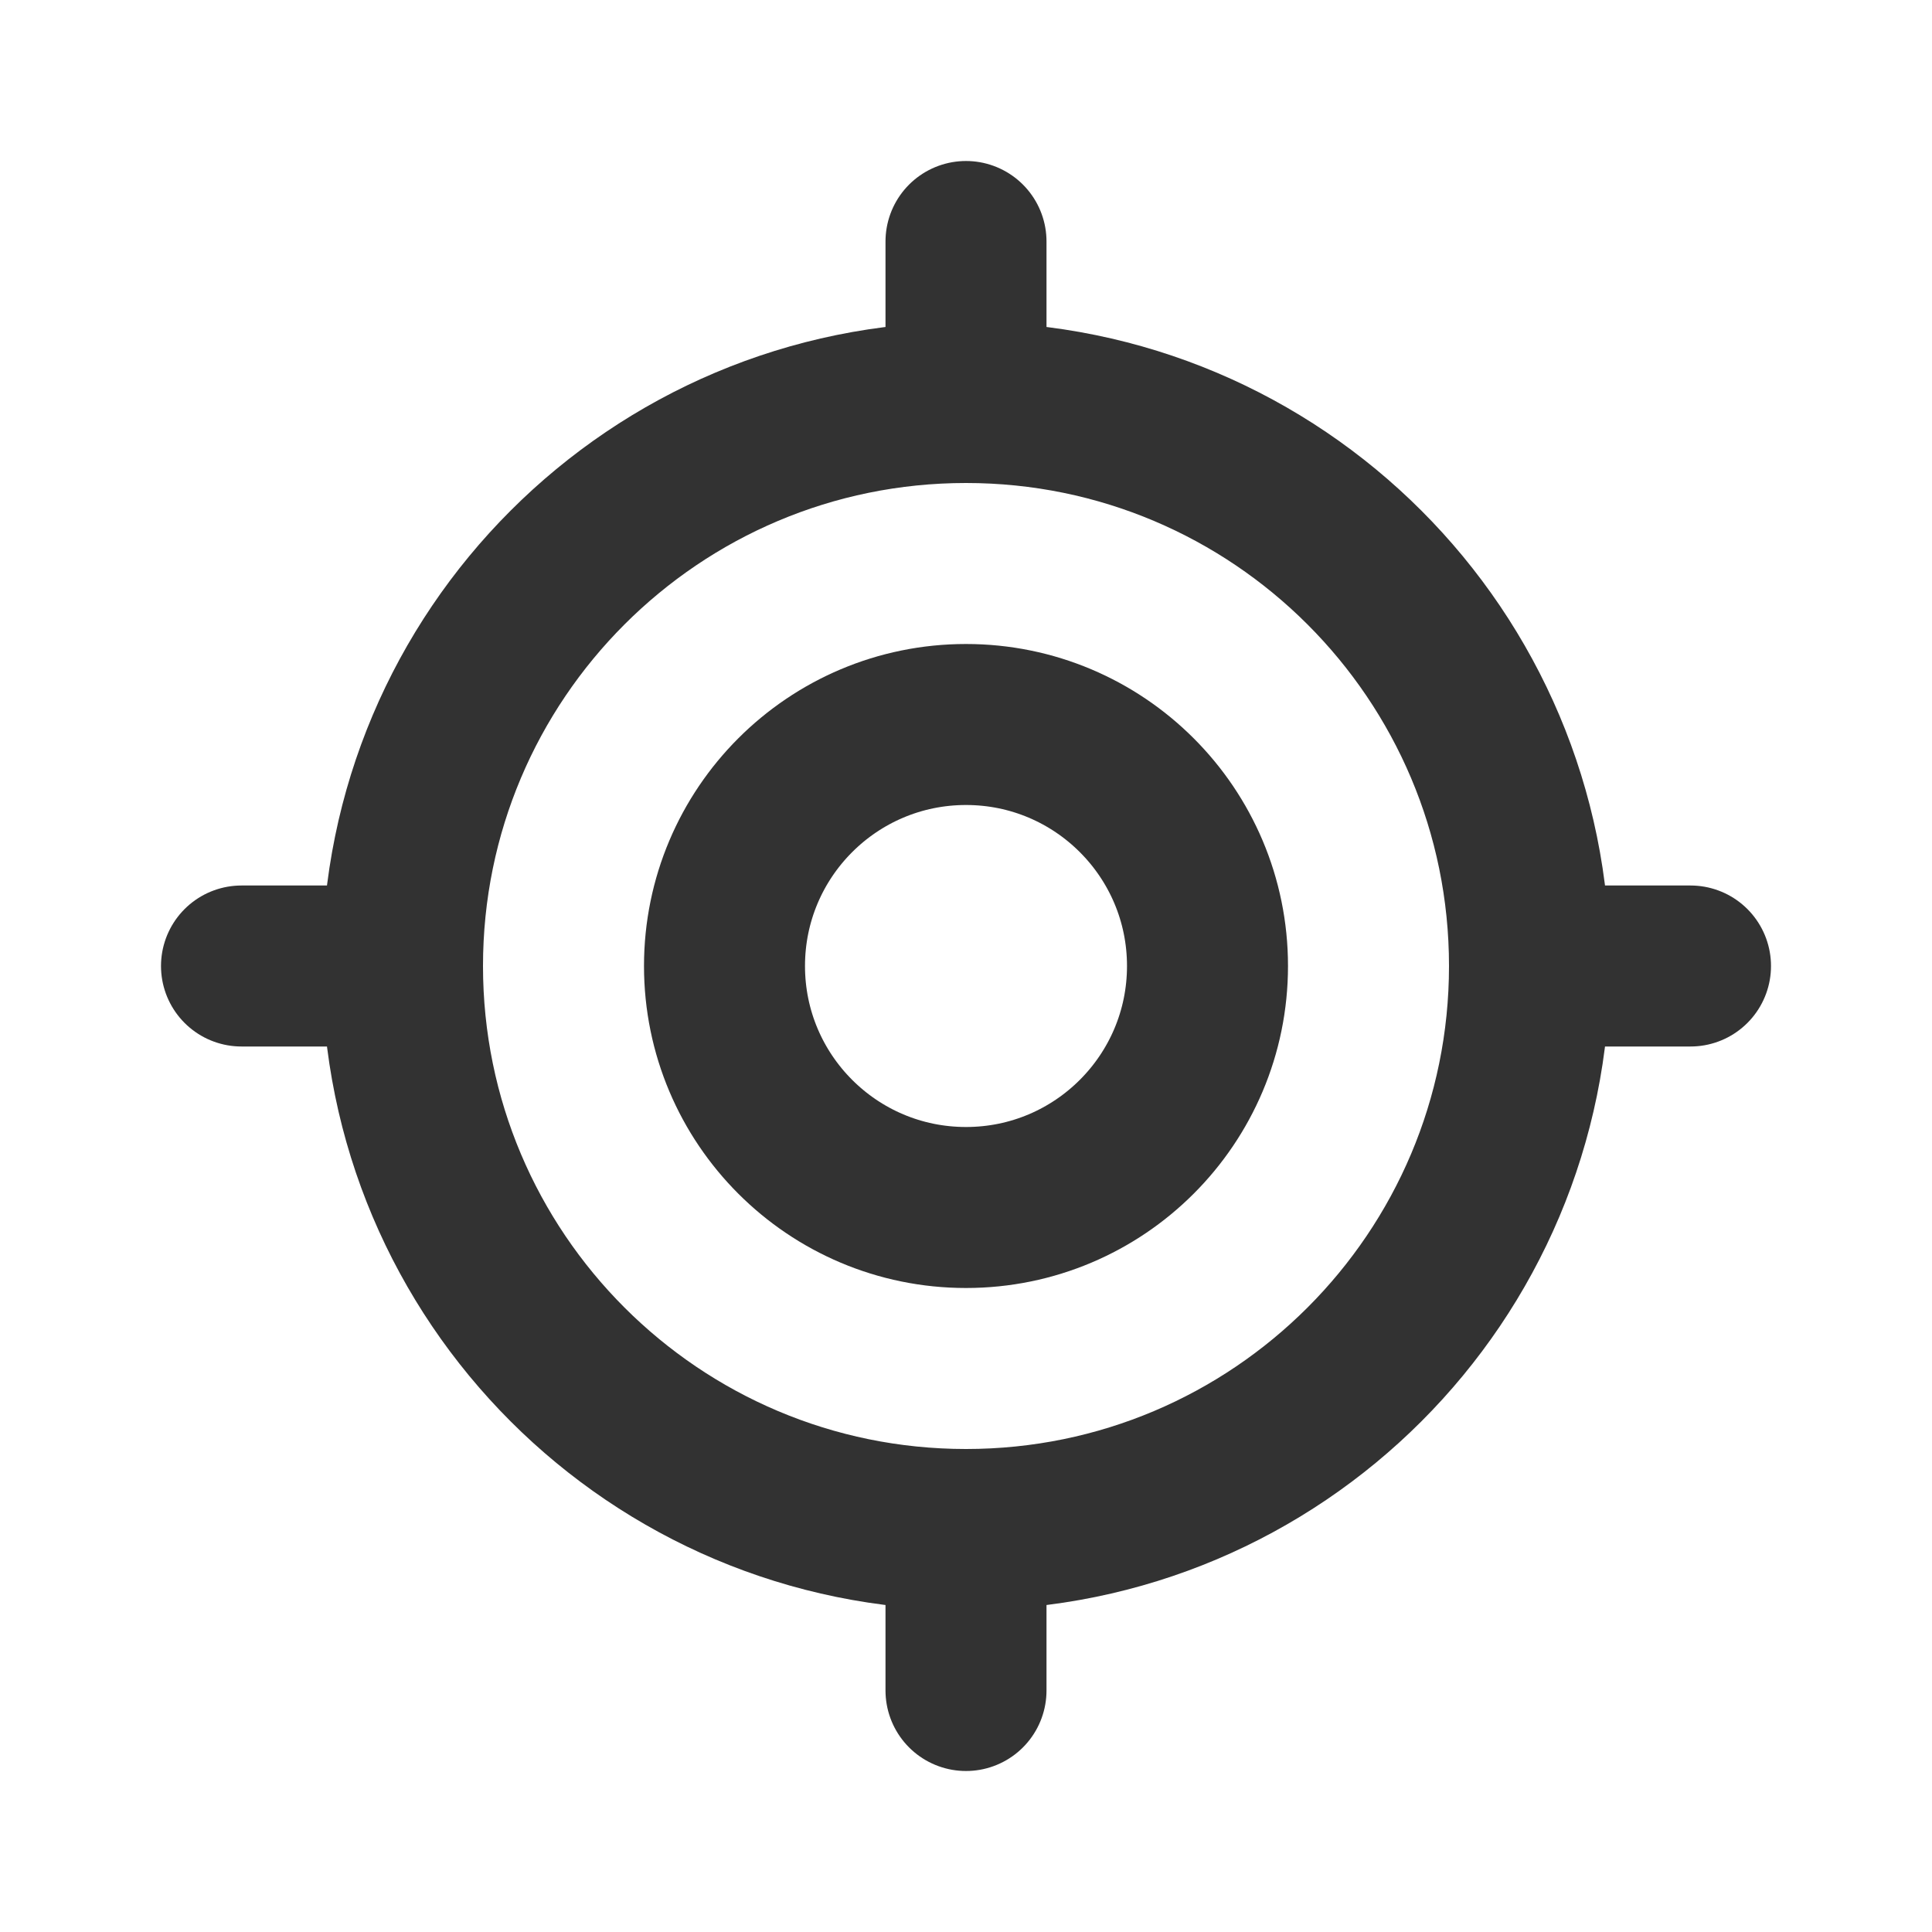
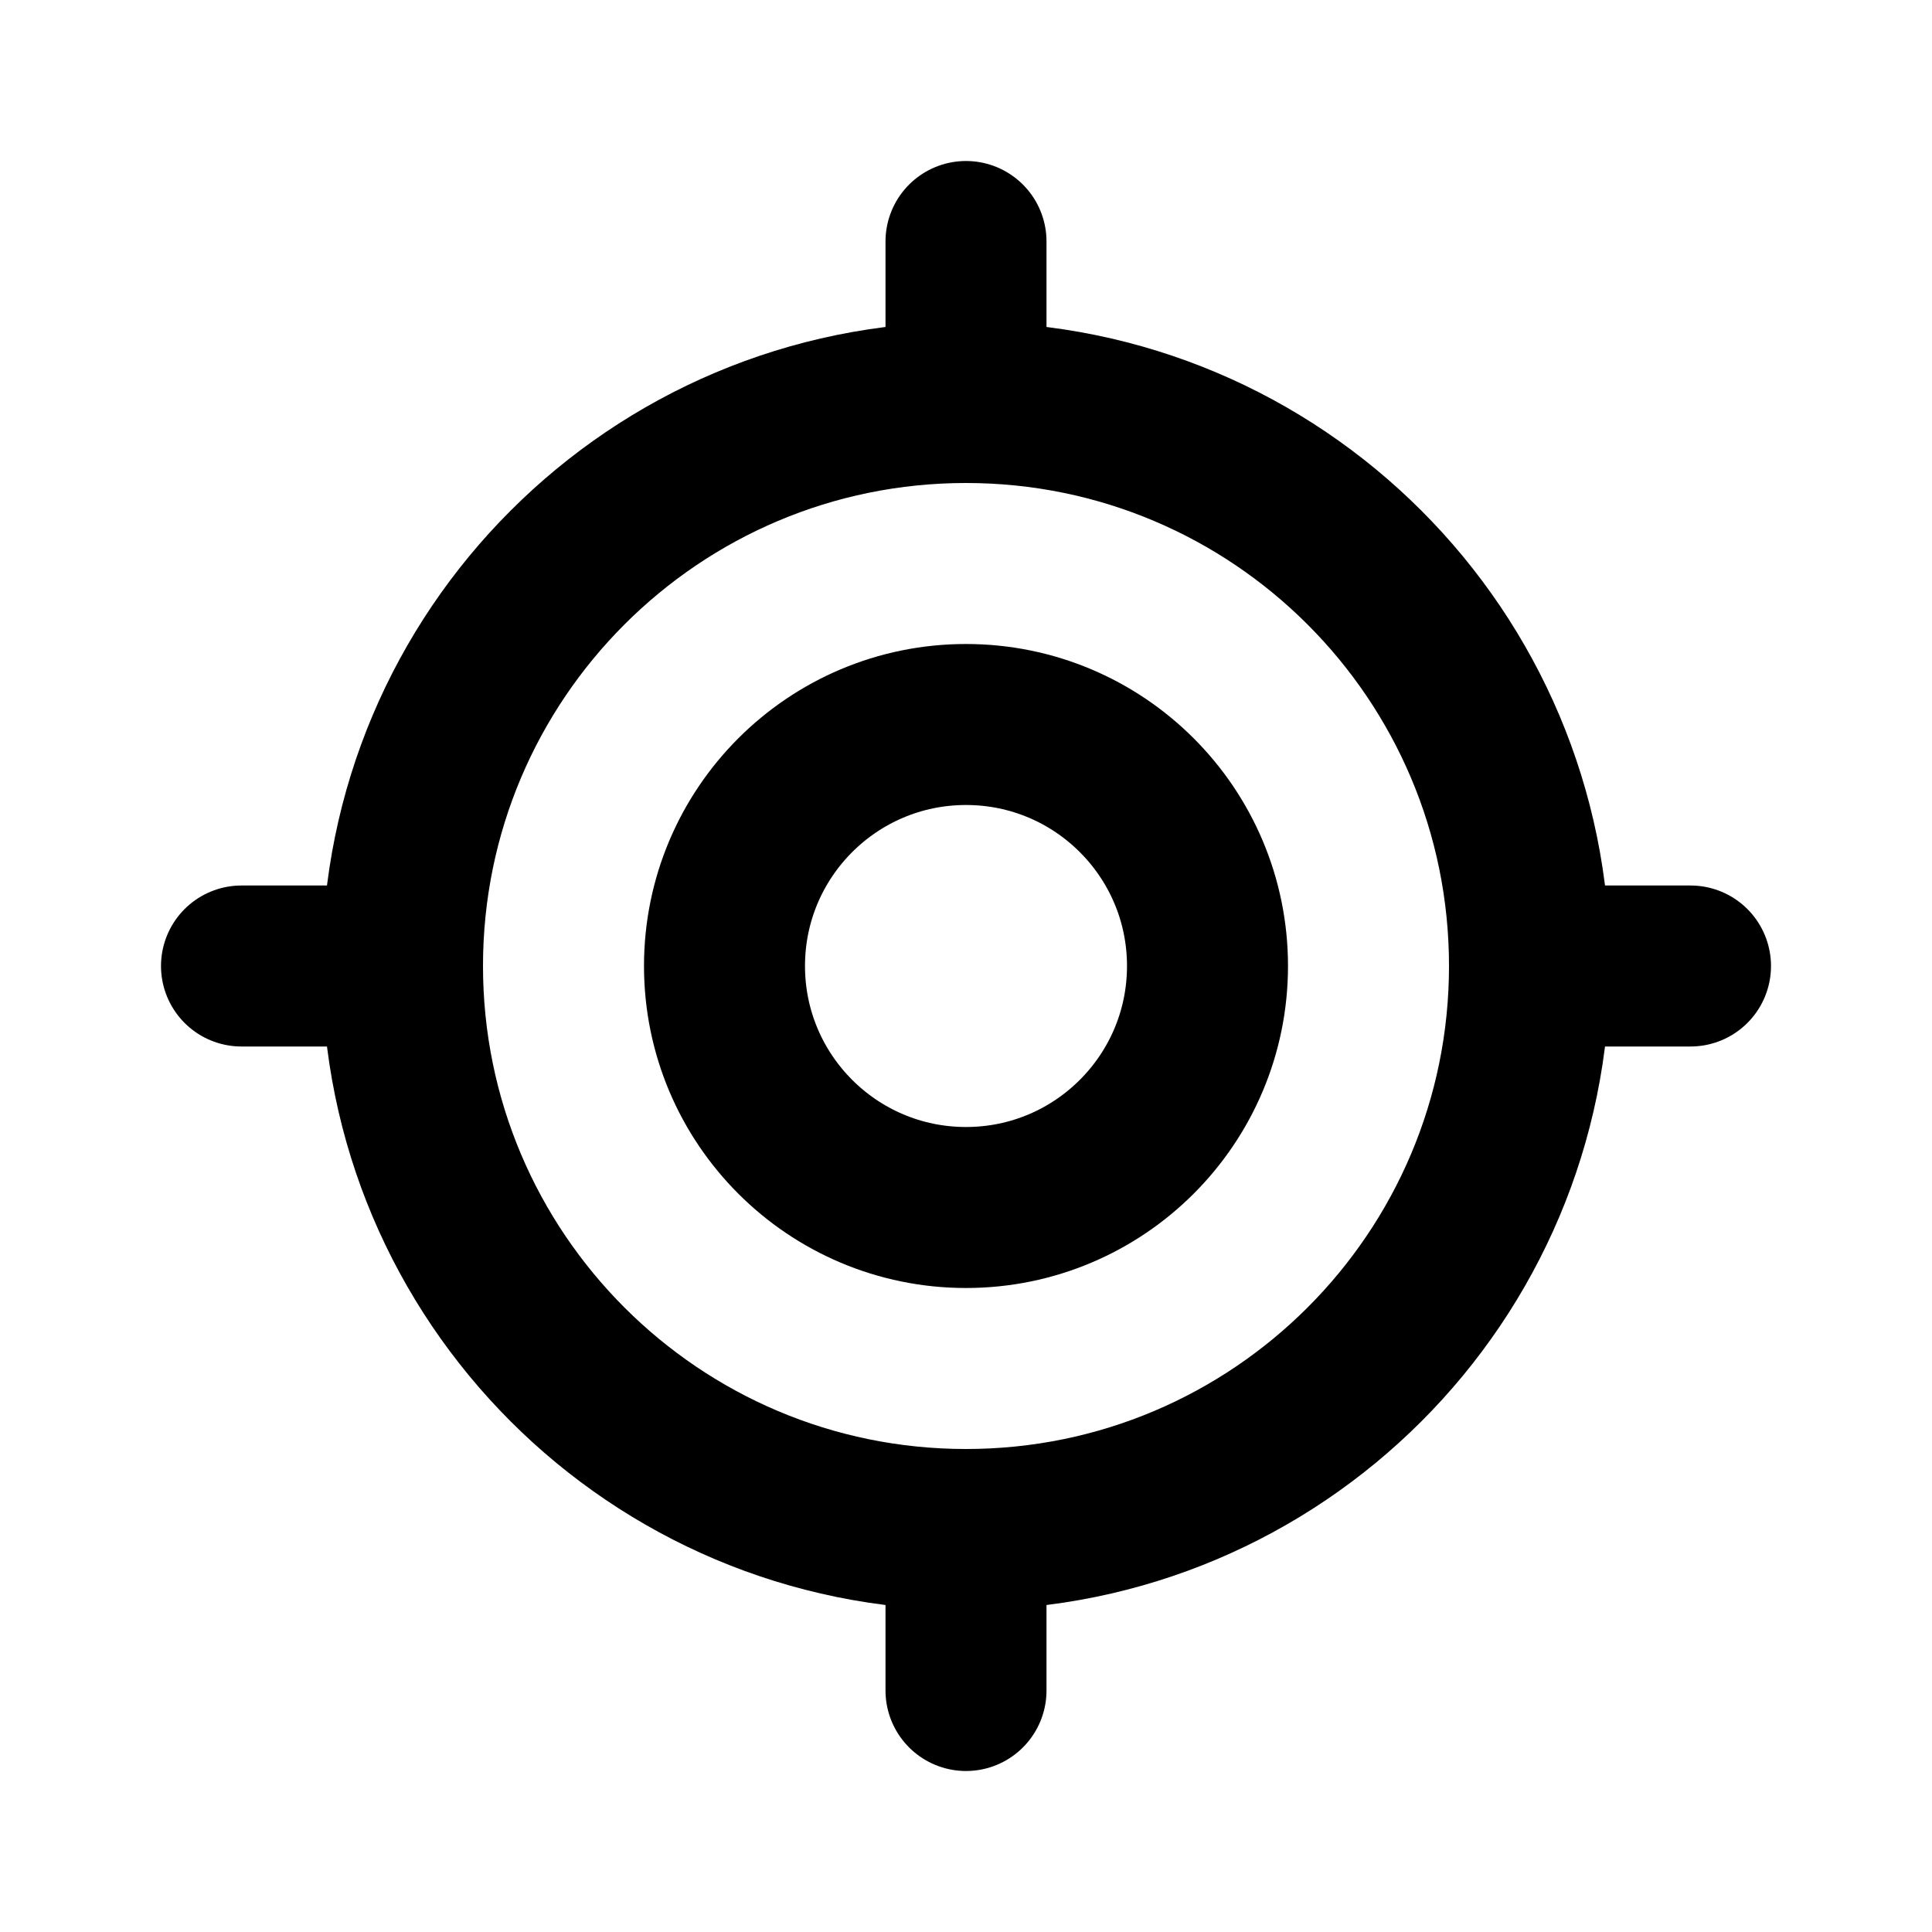
<svg xmlns="http://www.w3.org/2000/svg" width="800px" height="800px" viewBox="0 0 24 24" fill="none">
-   <path d="M19 12C19 15.866 15.866 19 12 19C8.134 19 5 15.866 5 12C5 8.134 8.134 5 12 5C15.866 5 19 8.134 19 12Z" stroke="#323232" stroke-width="2" />
-   <path d="M19 12H21" stroke="#323232" stroke-width="2" stroke-linecap="round" stroke-linejoin="round" />
-   <path d="M3 12H5" stroke="#323232" stroke-width="2" stroke-linecap="round" stroke-linejoin="round" />
-   <path d="M12 19L12 21" stroke="#323232" stroke-width="2" stroke-linecap="round" stroke-linejoin="round" />
-   <path d="M12 3L12 5" stroke="#323232" stroke-width="2" stroke-linecap="round" stroke-linejoin="round" />
-   <path d="M15 12C15 13.657 13.657 15 12 15C10.343 15 9 13.657 9 12C9 10.343 10.343 9 12 9C13.657 9 15 10.343 15 12Z" stroke="#323232" stroke-width="2" />
+   <path d="M19 12C19 15.866 15.866 19 12 19C8.134 19 5 15.866 5 12C5 8.134 8.134 5 12 5C15.866 5 19 8.134 19 12Z" stroke="currentColor" stroke-width="2" />
+   <path d="M19 12H21" stroke="currentColor" stroke-width="2" stroke-linecap="round" stroke-linejoin="round" />
+   <path d="M3 12H5" stroke="currentColor" stroke-width="2" stroke-linecap="round" stroke-linejoin="round" />
+   <path d="M12 19L12 21" stroke="currentColor" stroke-width="2" stroke-linecap="round" stroke-linejoin="round" />
+   <path d="M12 3L12 5" stroke="currentColor" stroke-width="2" stroke-linecap="round" stroke-linejoin="round" />
+   <path d="M15 12C15 13.657 13.657 15 12 15C10.343 15 9 13.657 9 12C9 10.343 10.343 9 12 9C13.657 9 15 10.343 15 12Z" stroke="currentColor" stroke-width="2" />
</svg>
